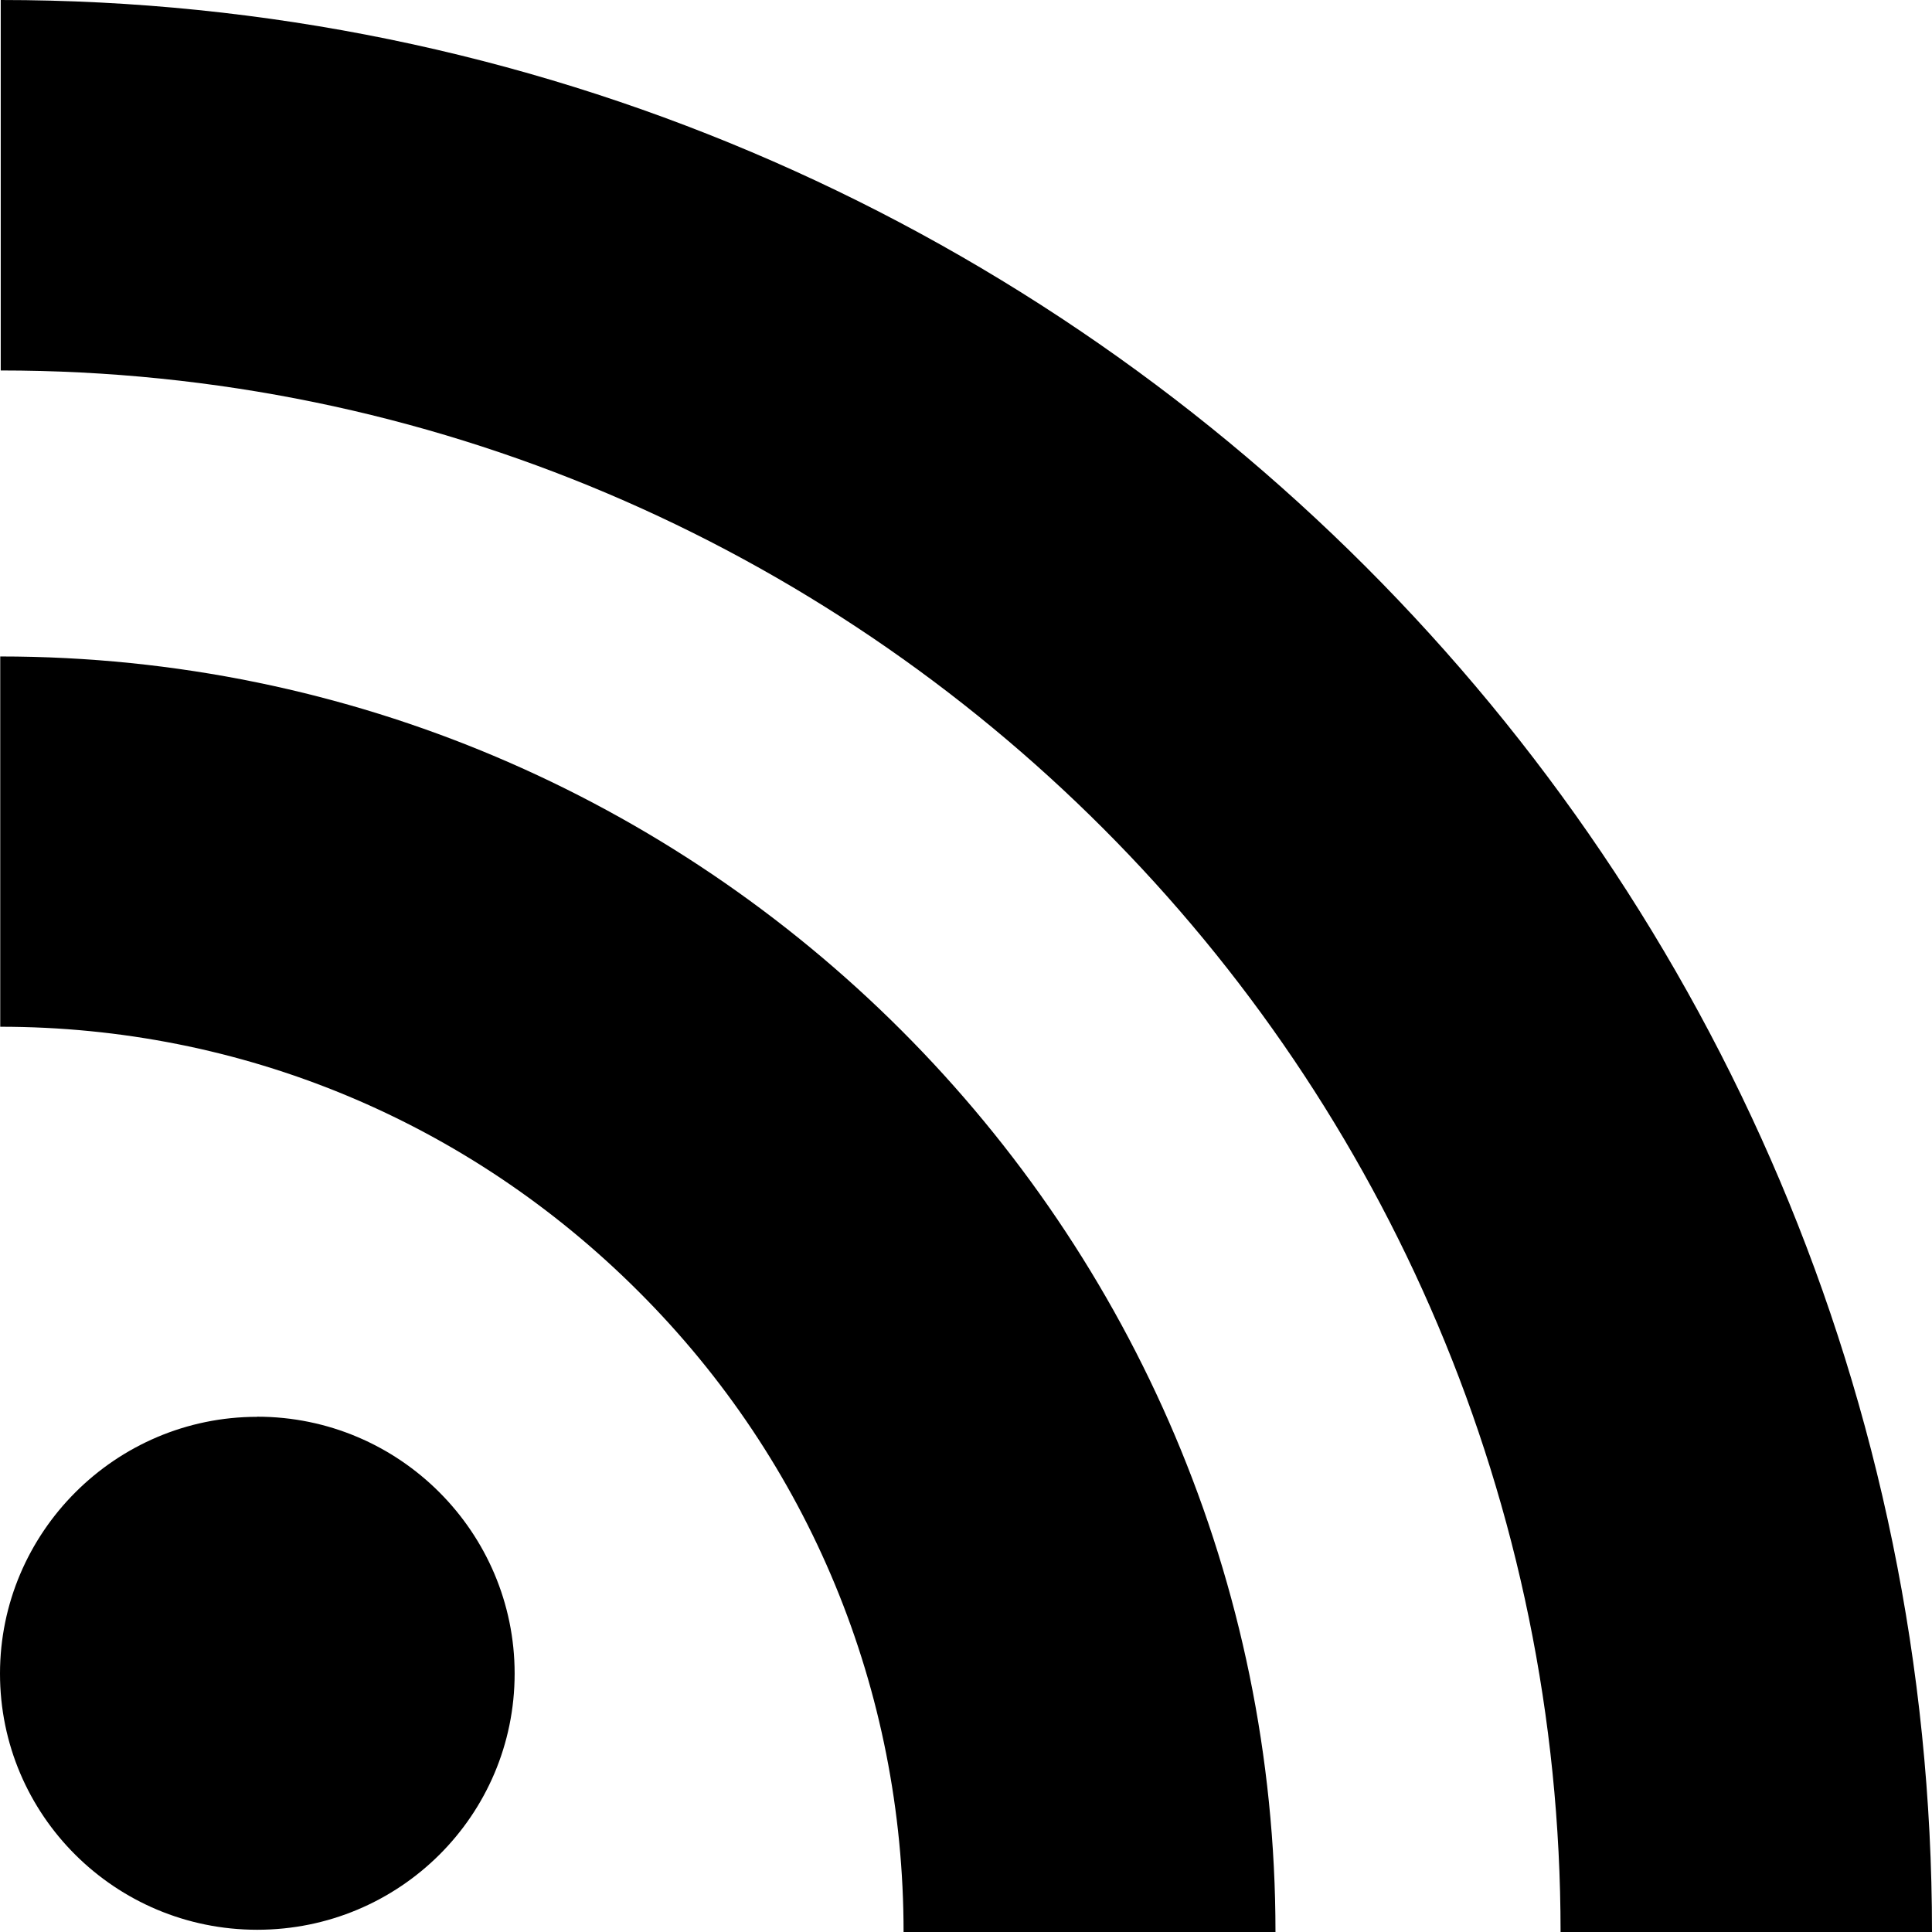
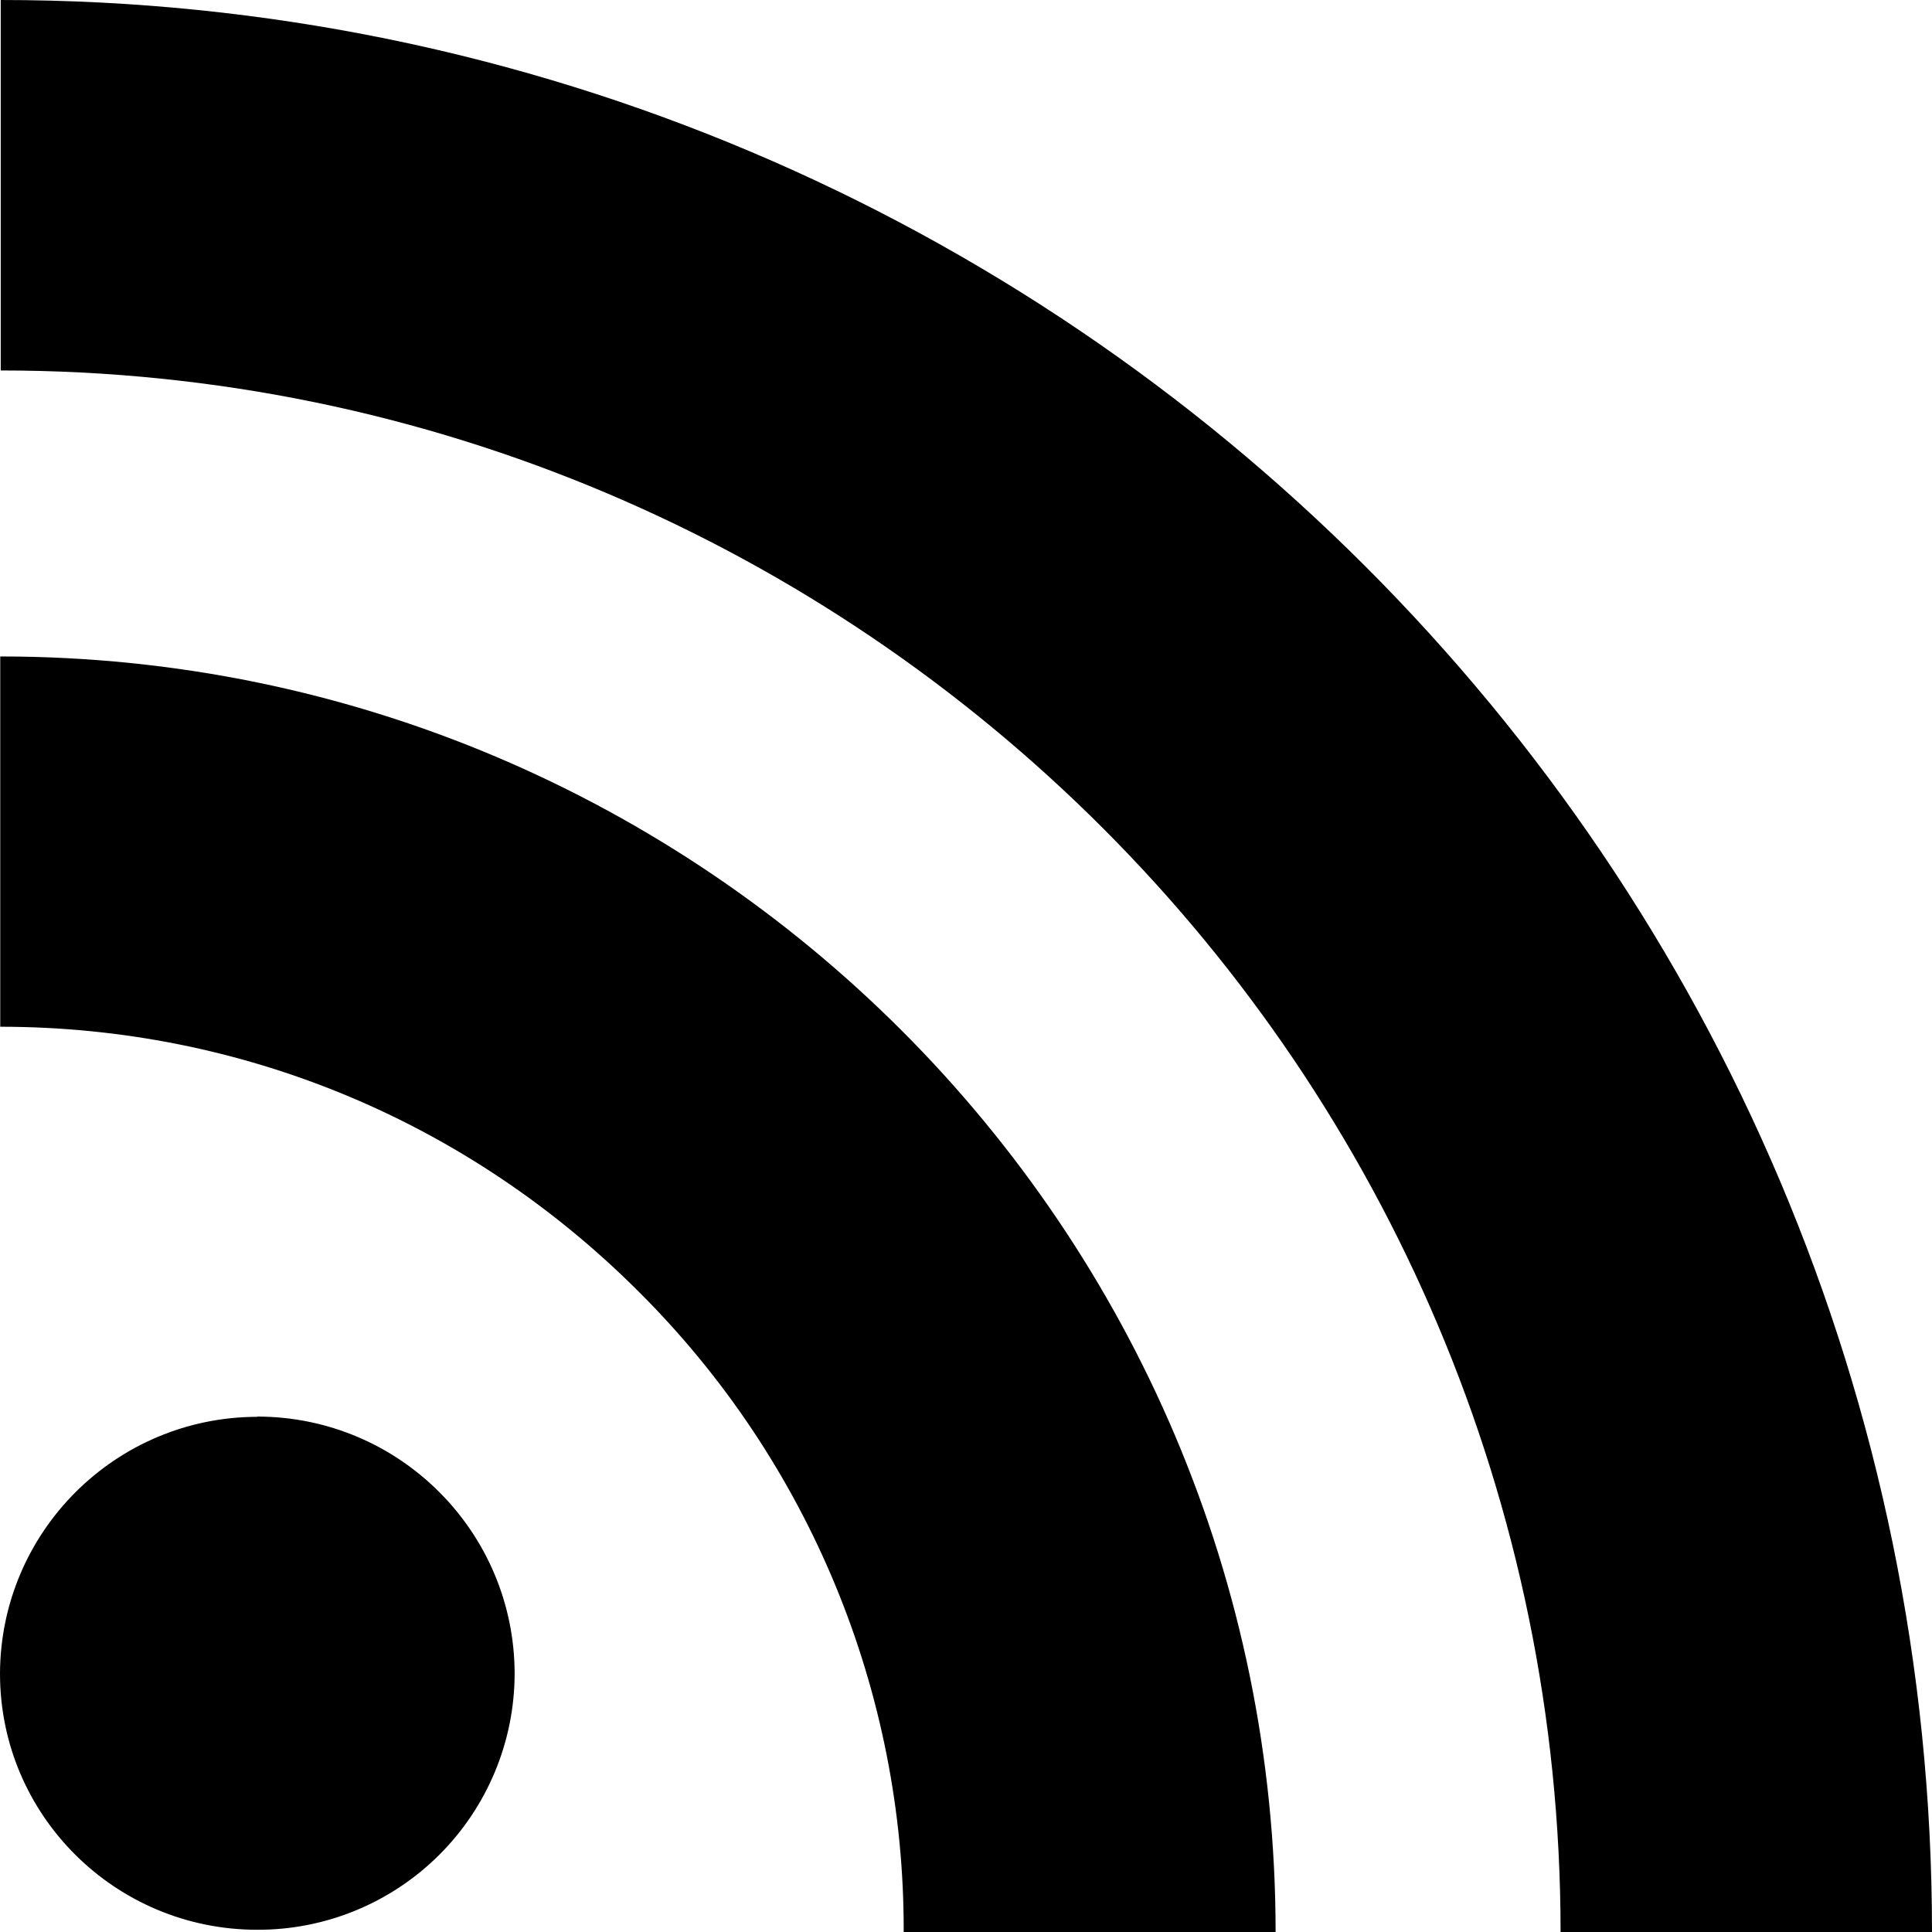
- <svg xmlns="http://www.w3.org/2000/svg" width="32" height="32" viewBox="0 0 32 32">
-   <path d="M4.26 23.467C1.91 23.467 0 25.384 0 27.72c0 2.348 1.91 4.243 4.26 4.243 2.357 0 4.264-1.895 4.264-4.244 0-2.338-1.907-4.254-4.265-4.254zM.004 10.873v6.133c3.993 0 7.75 1.562 10.577 4.39 2.826 2.823 4.385 6.596 4.385 10.604h6.16c0-11.65-9.478-21.127-21.12-21.127zM.012 0v6.136C14.255 6.136 25.848 17.74 25.848 32H32C32 14.36 17.648 0 .012 0z" />
+ <svg xmlns="http://www.w3.org/2000/svg" viewBox="0 0 32 32">
+   <path d="M4.26 23.467A4.267 4.267 0 0 0 0 27.72c0 2.348 1.91 4.243 4.26 4.243a4.25 4.25 0 0 0 4.264-4.244 4.265 4.265 0 0 0-4.265-4.256zM.004 10.873v6.133c3.993 0 7.75 1.562 10.577 4.39A14.898 14.898 0 0 1 14.968 32h6.16c0-11.65-9.478-21.127-21.12-21.127zM.012 0v6.136C14.255 6.136 25.848 17.74 25.848 32H32C32 14.36 17.648 0 .012 0z" />
</svg>
